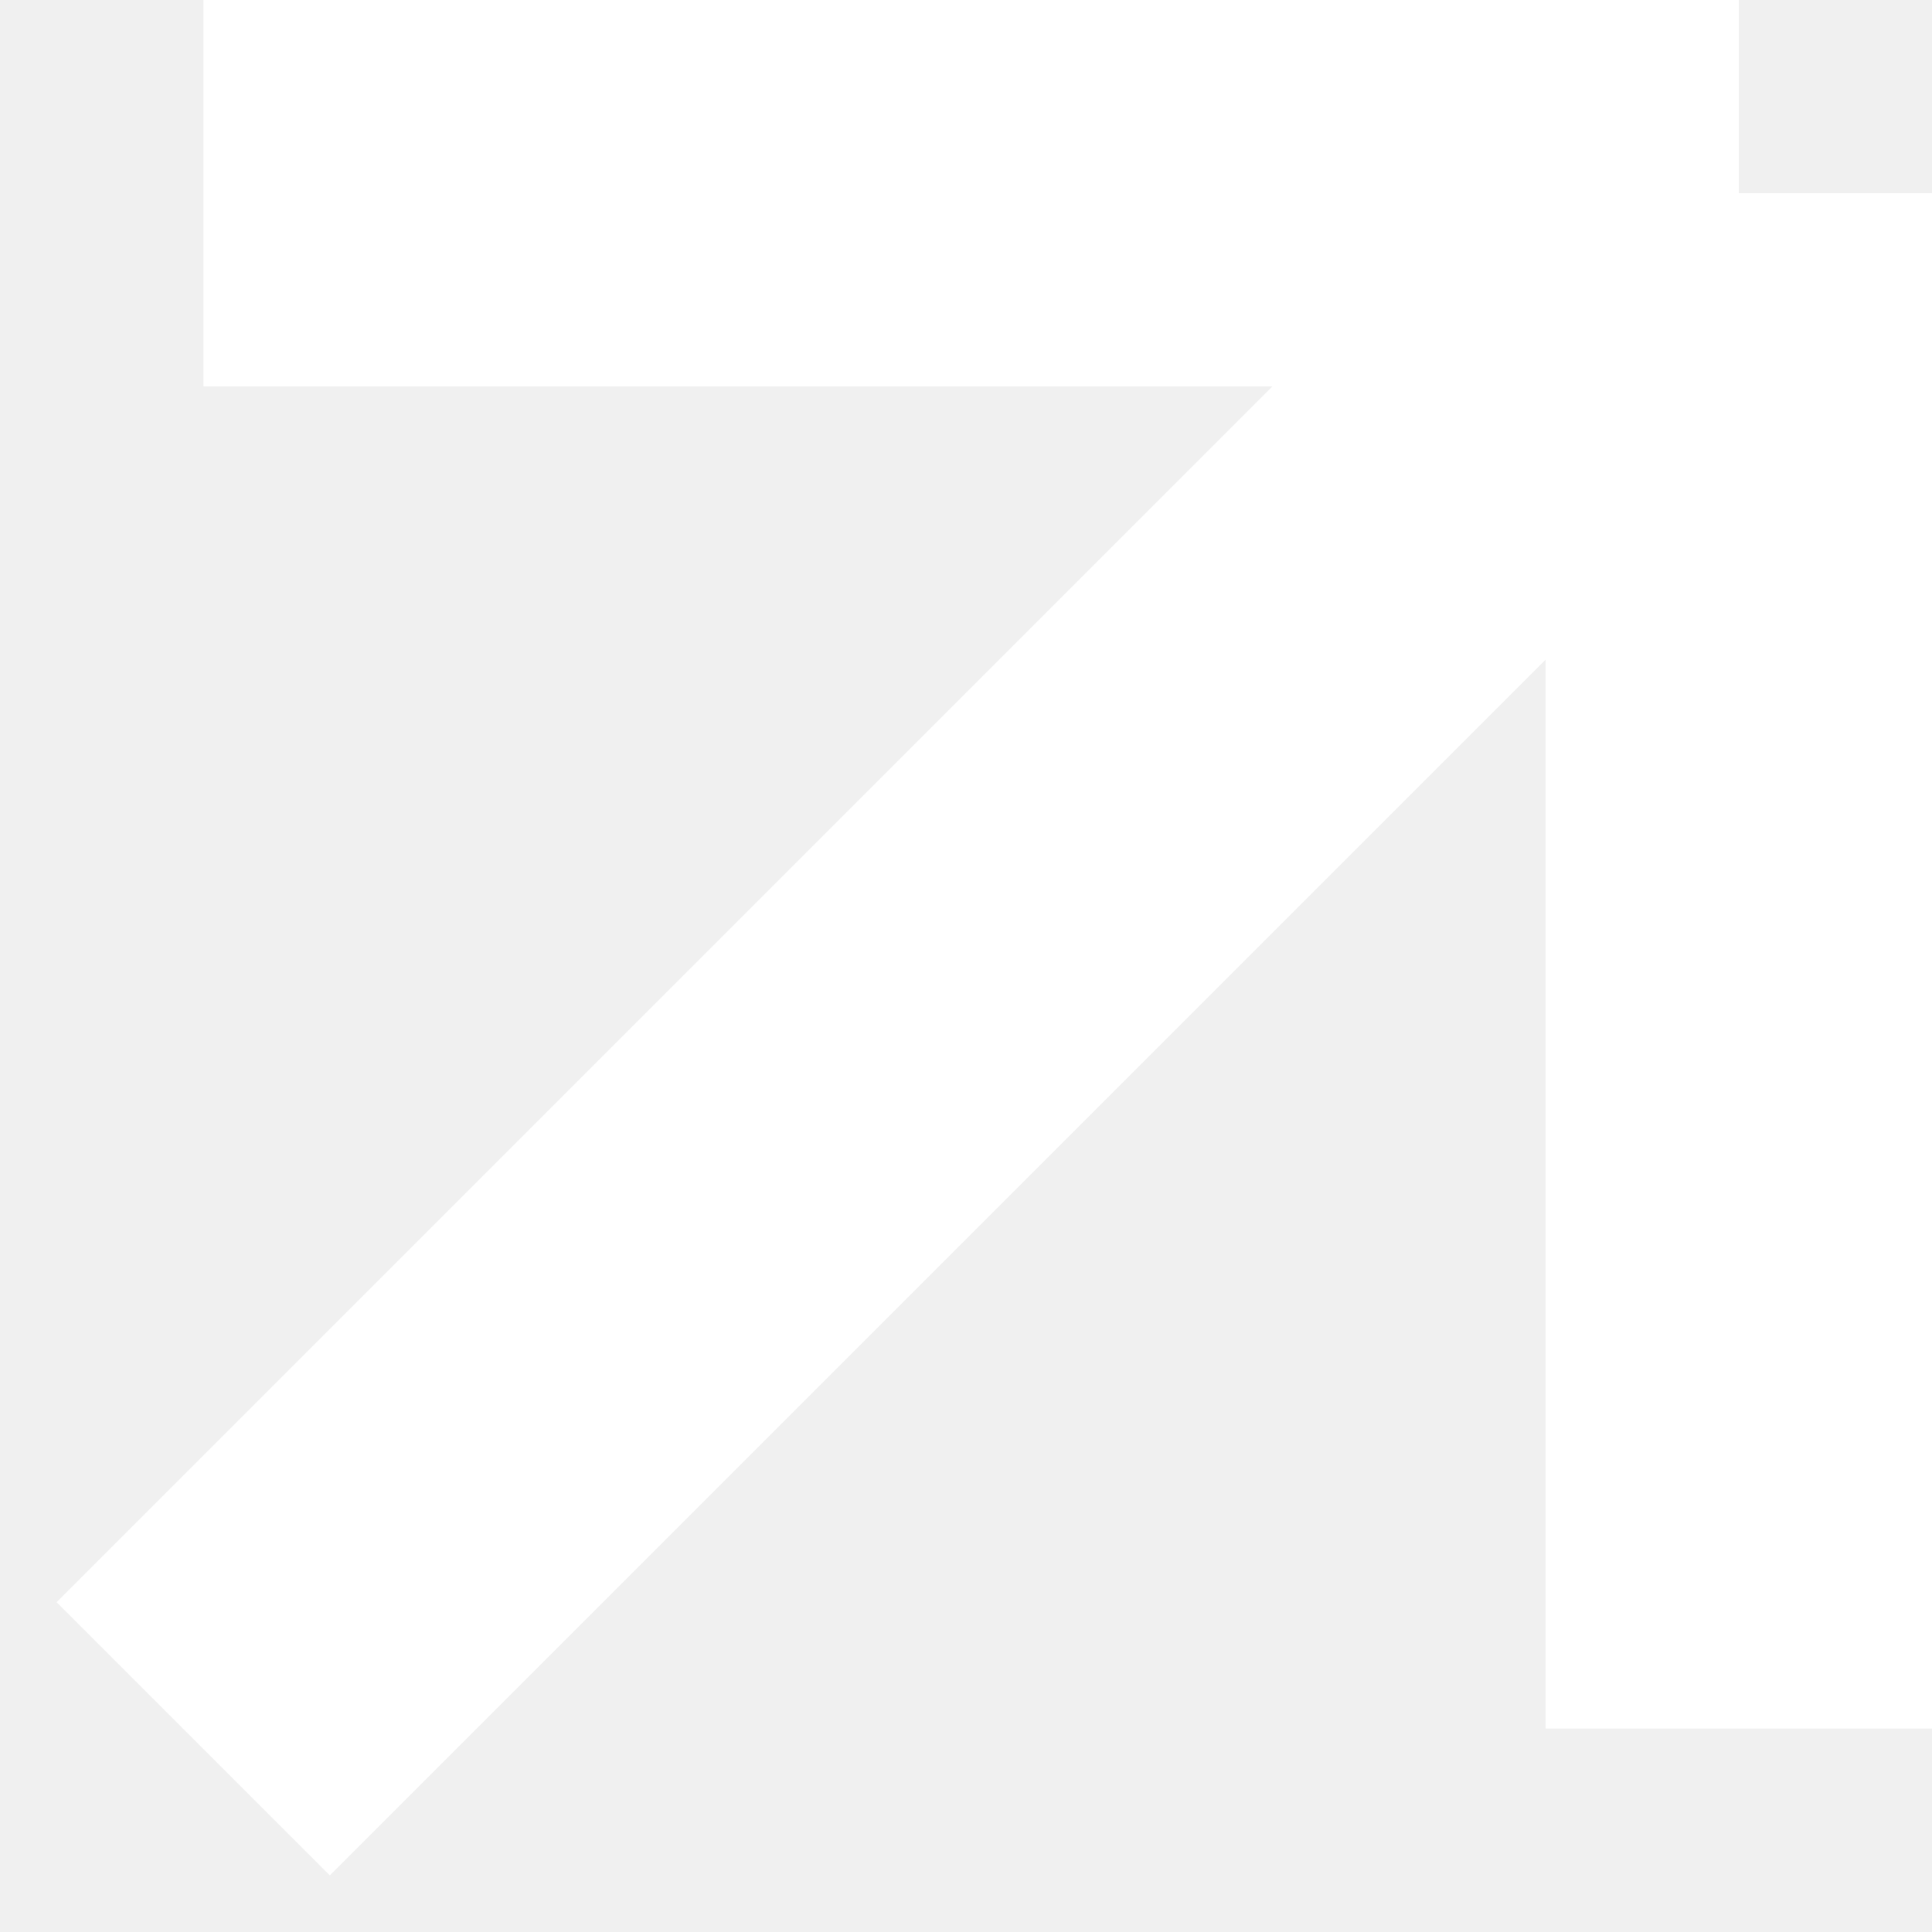
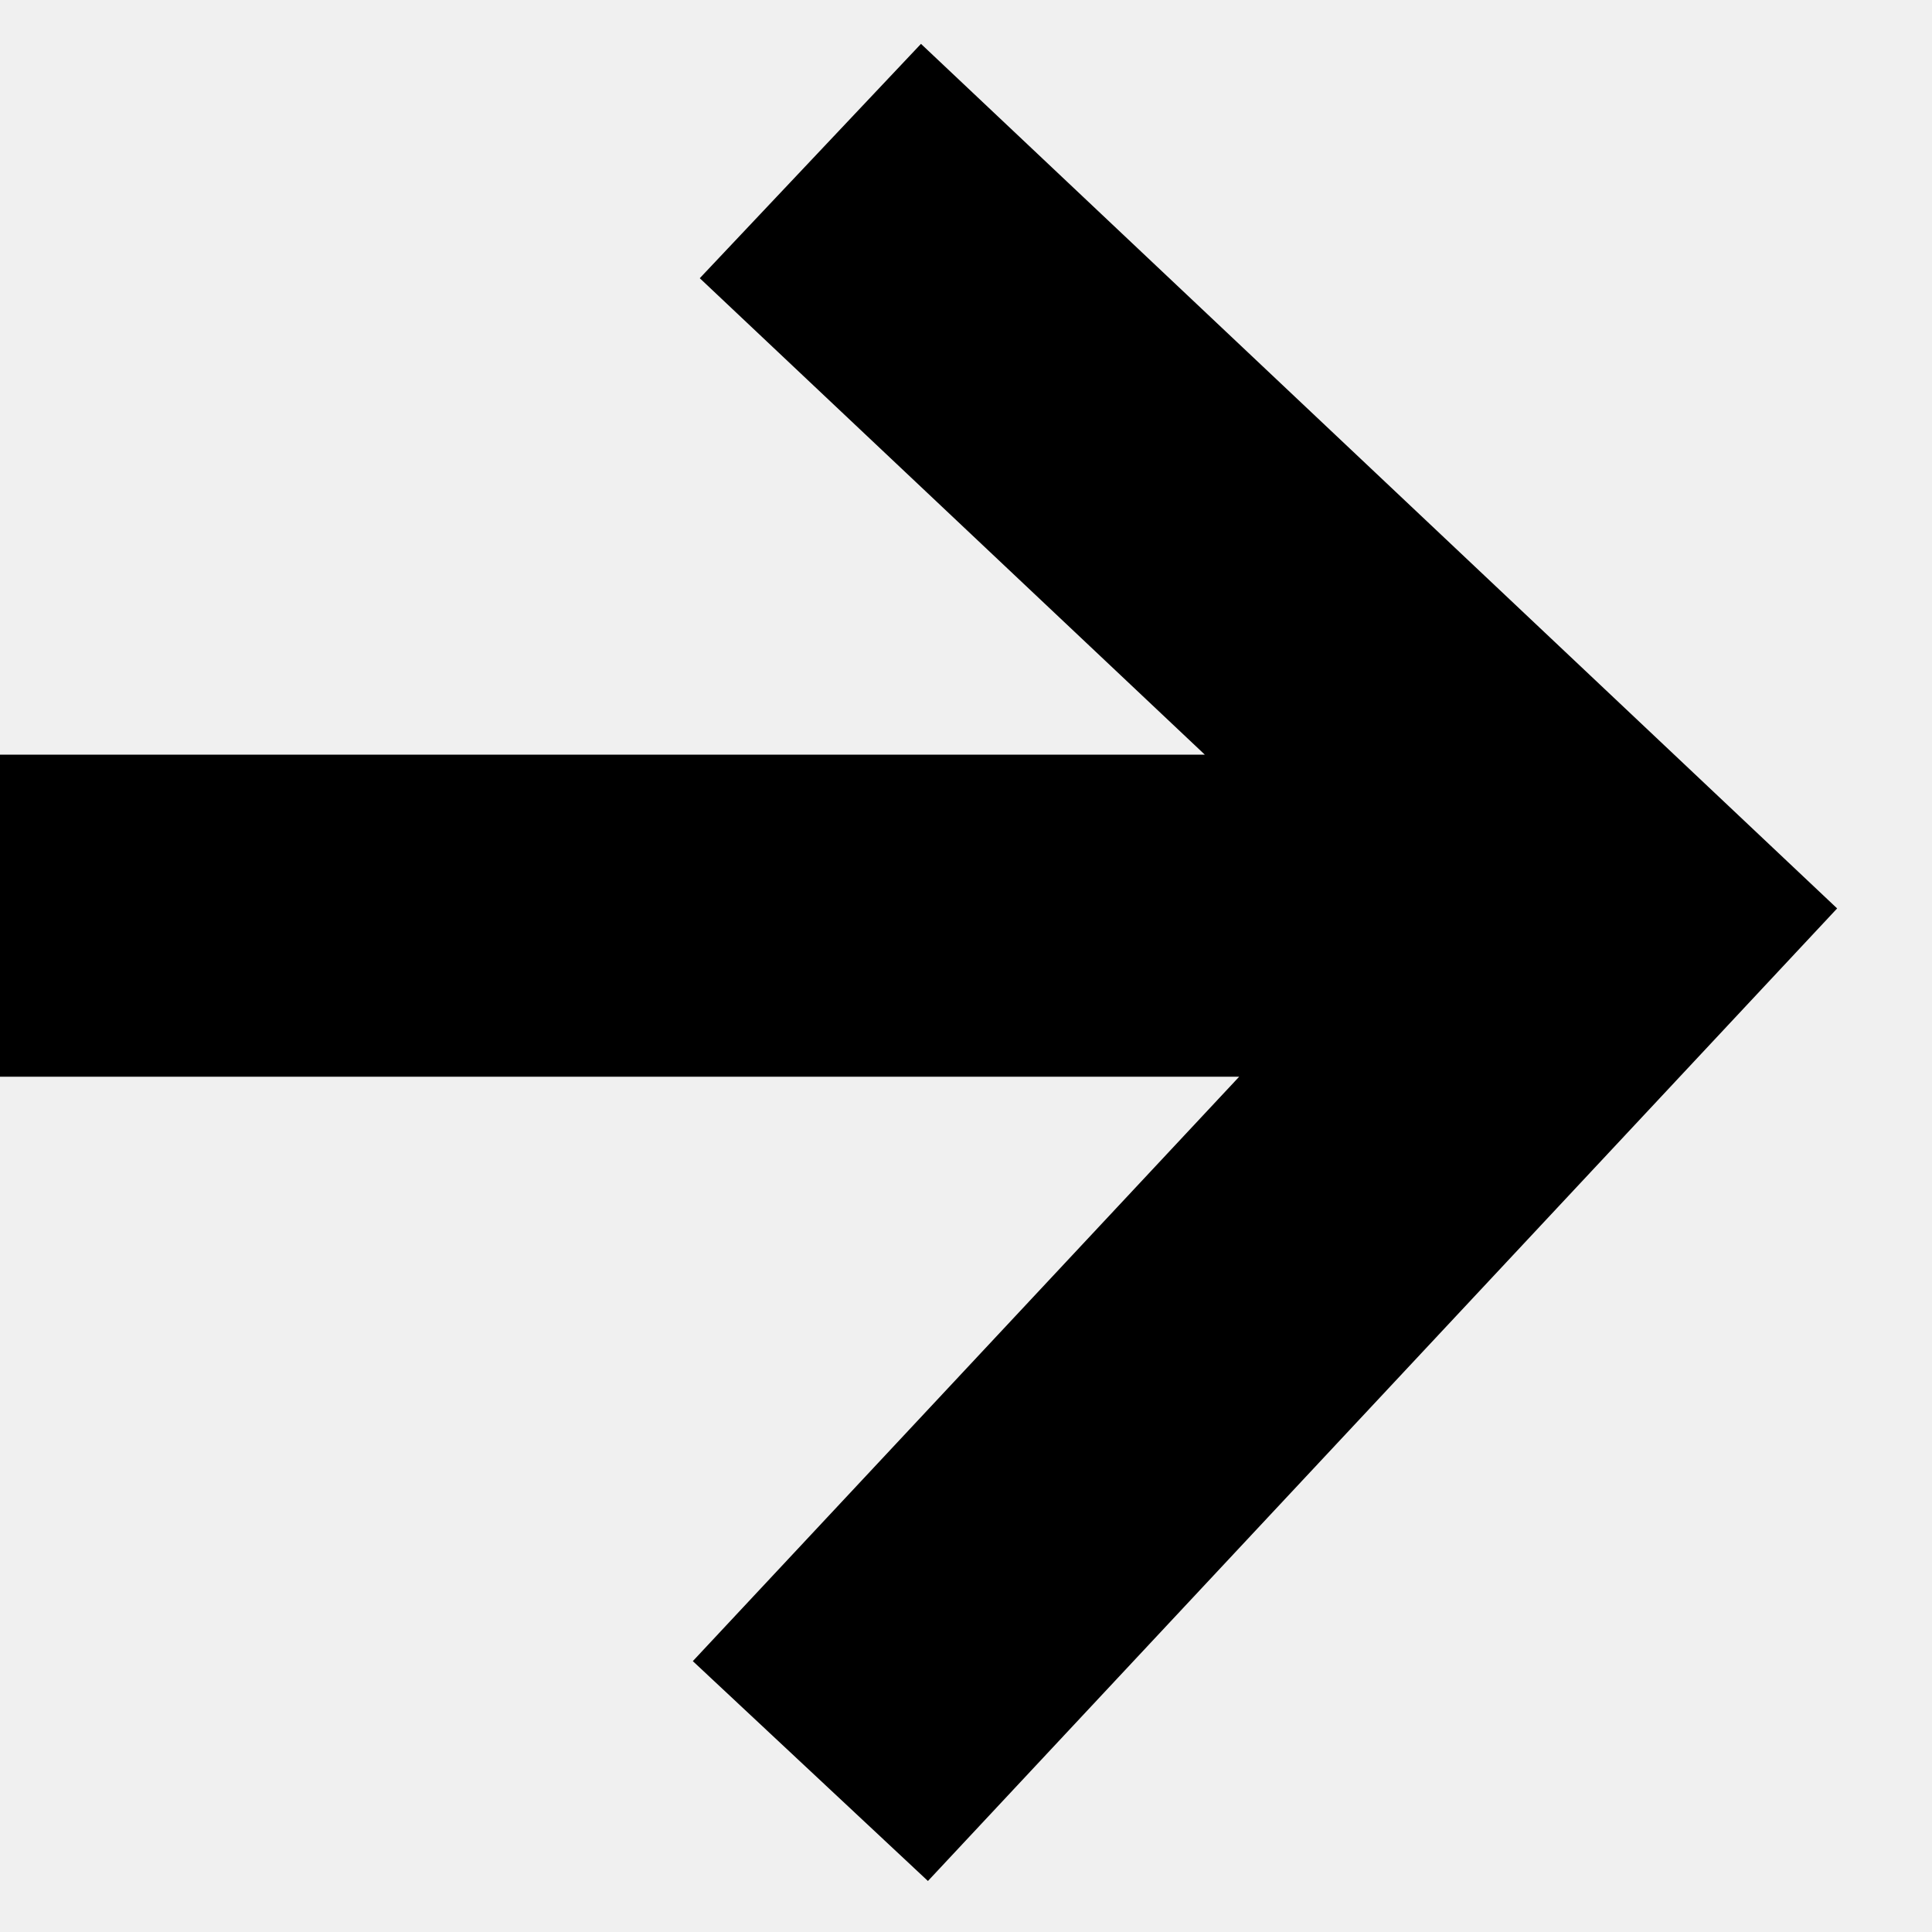
<svg xmlns="http://www.w3.org/2000/svg" width="10" height="10" viewBox="0 0 10 10" fill="none">
-   <g clip-path="url(#clip0_19404_429)">
-     <path d="M1 9L9 1M9 1H1.053M9 1V8.947" stroke="white" stroke-width="2" />
-   </g>
-   <defs>
-     <clipPath id="clip0_19404_429">
-       <rect width="10" height="10" fill="white" />
-     </clipPath>
-   </defs>
+   <path d="M9.509 4.702L4.803 9.736L3.586 8.598L6.414 5.573H0V3.906H6.236L3.622 1.44L4.767 0.227L9.509 4.702Z" fill="currentColor" />
</svg>
